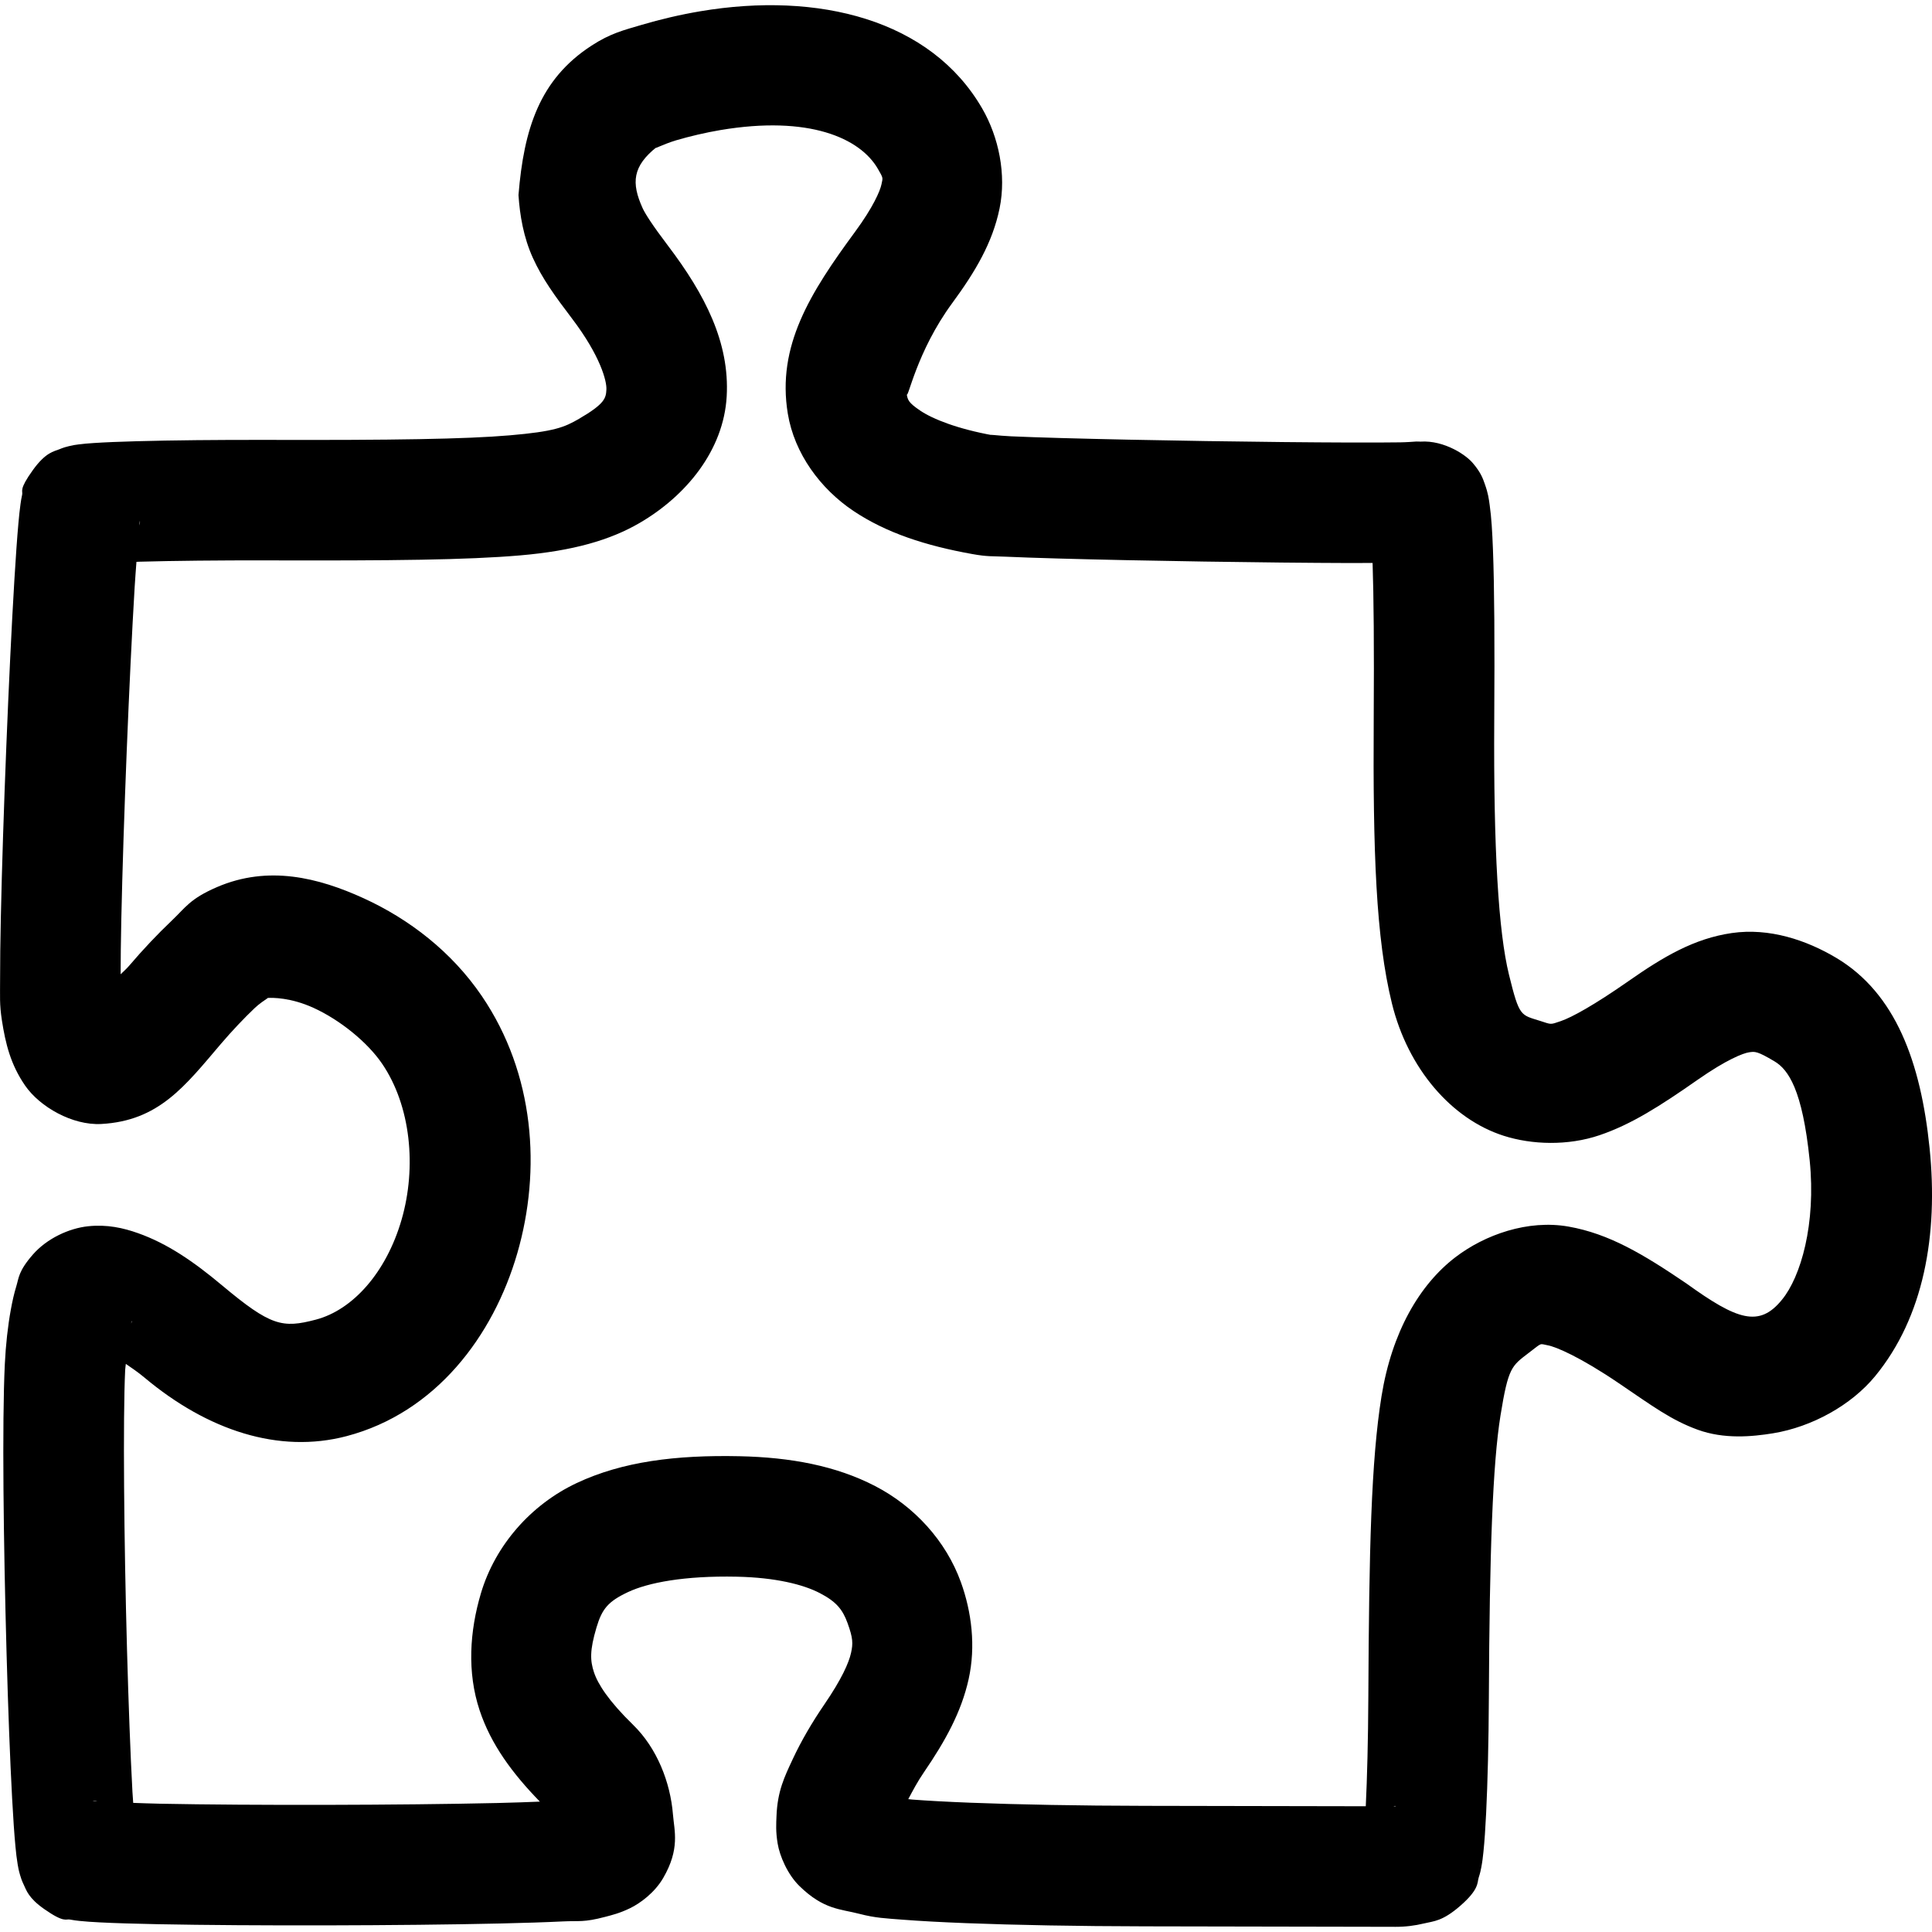
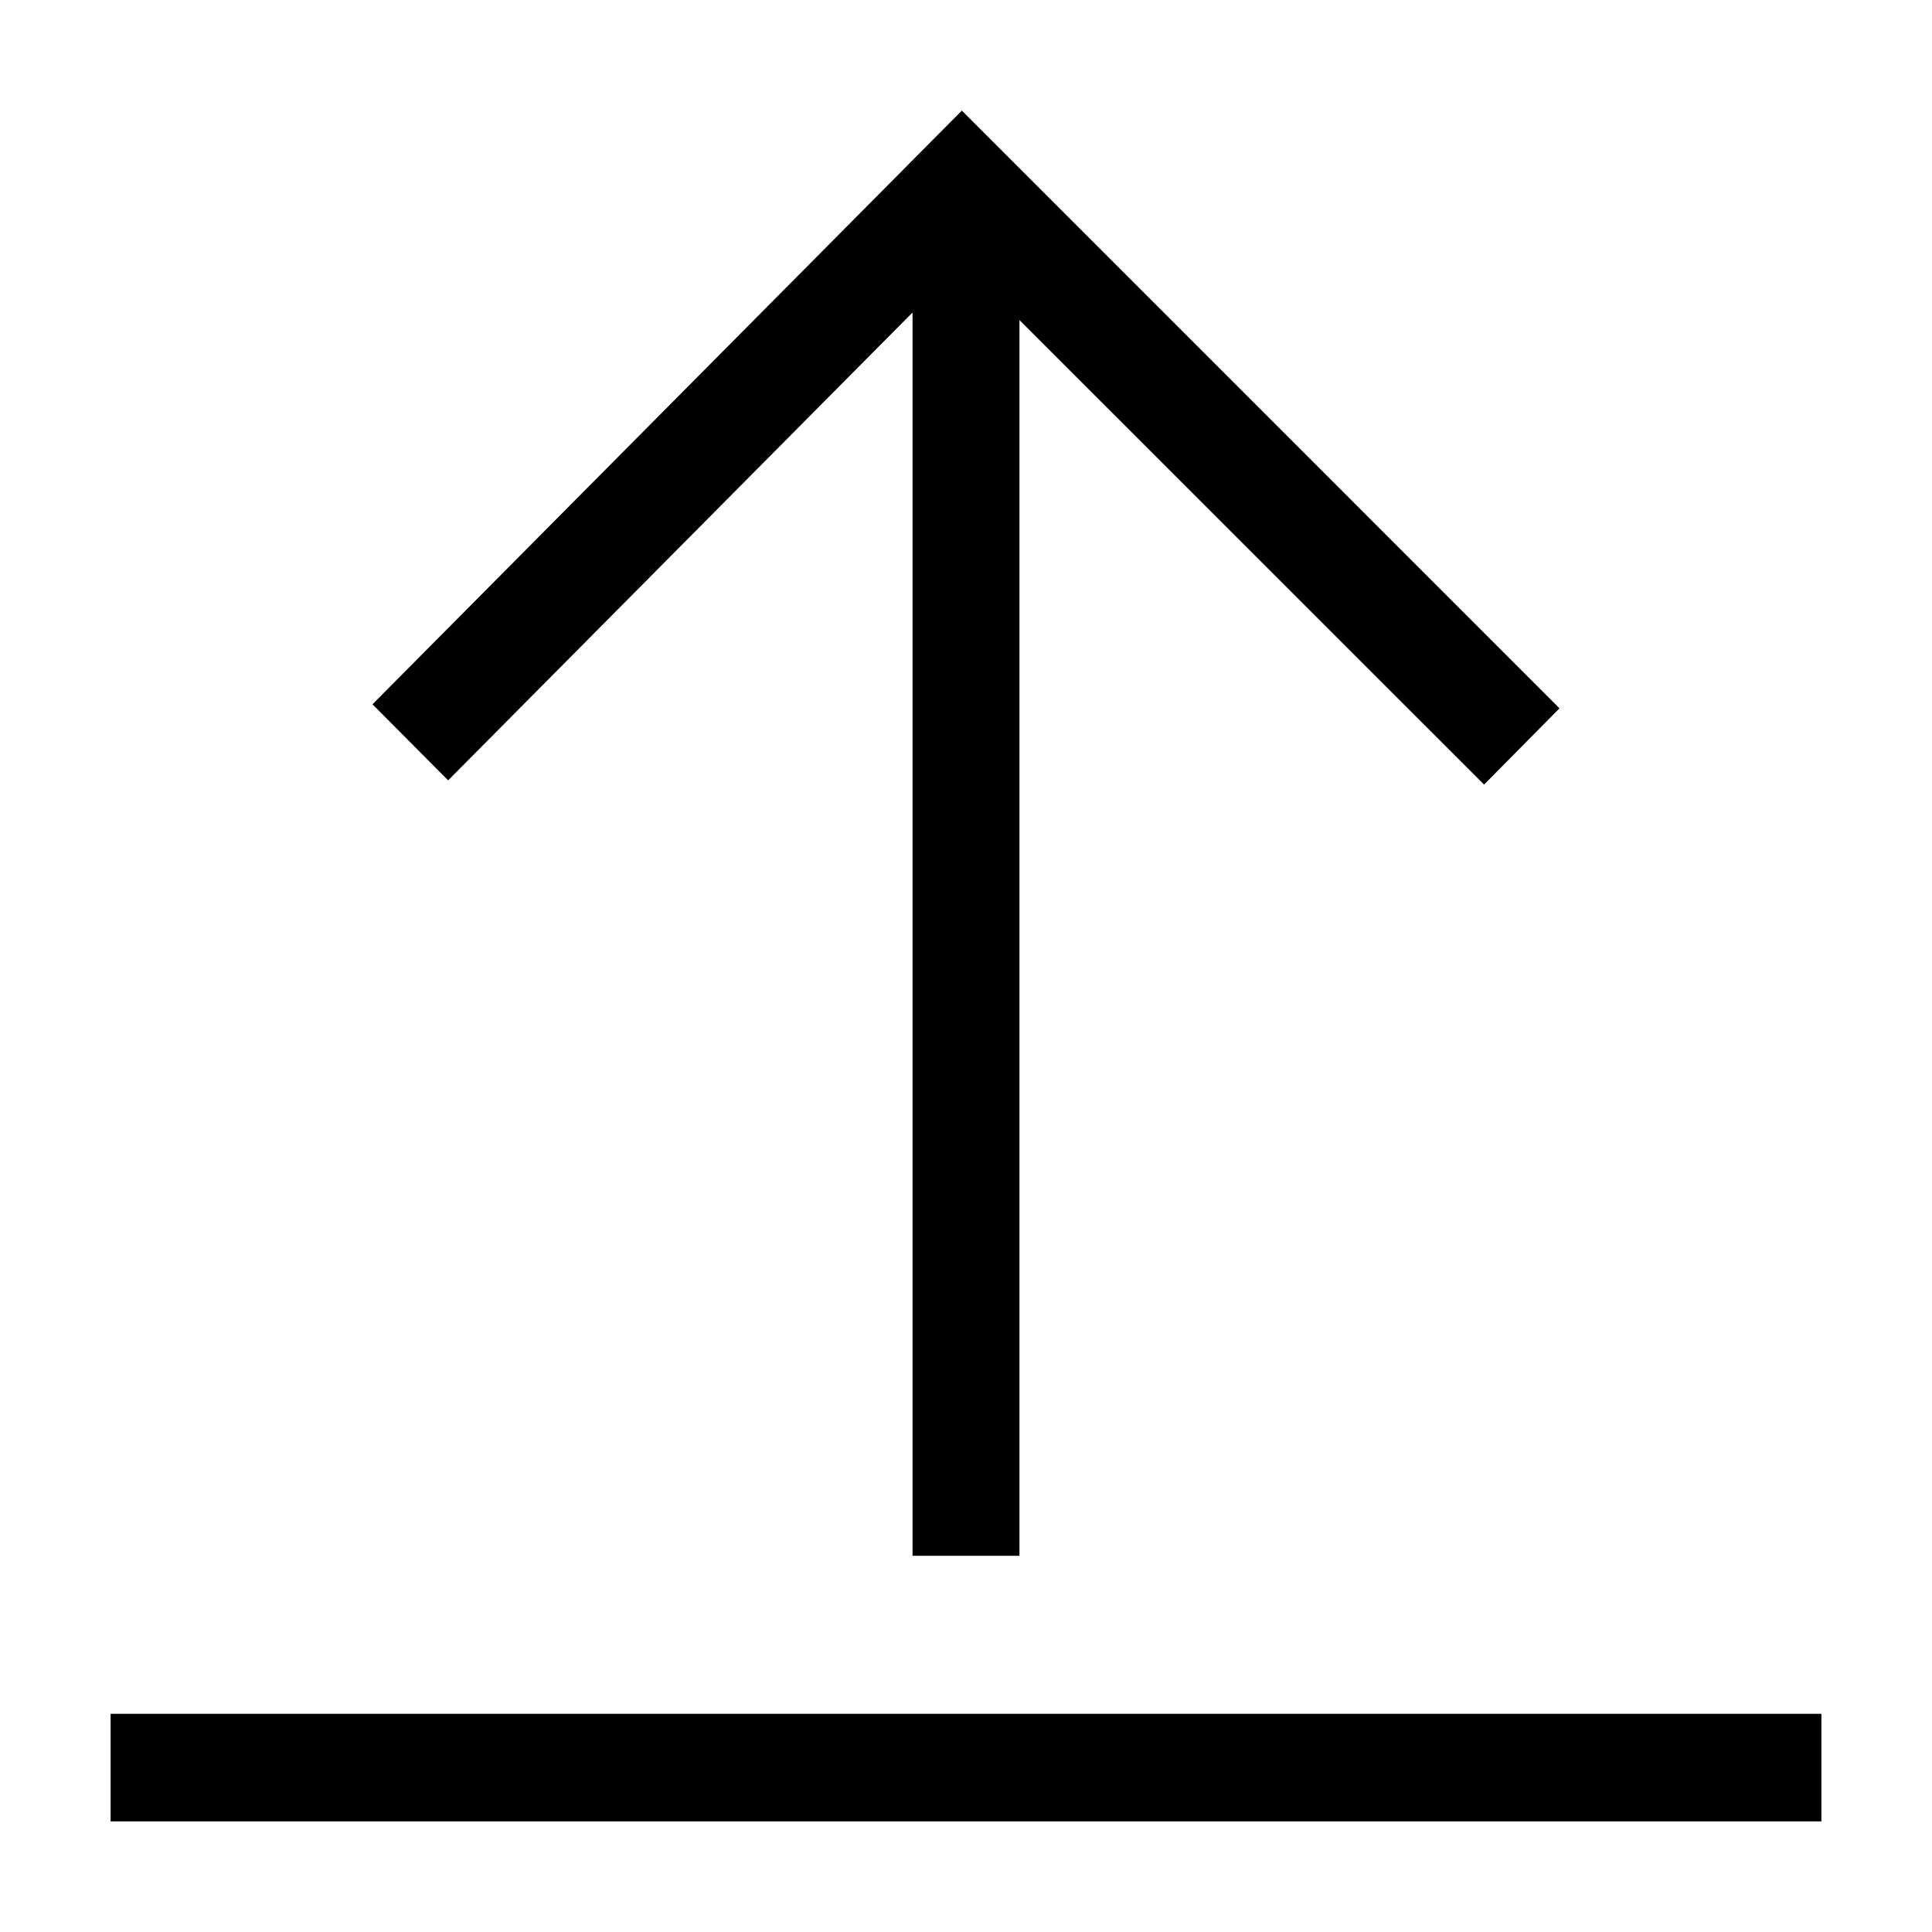
- <svg xmlns="http://www.w3.org/2000/svg" width="400" height="400" viewBox="0 0 400 400" id="svg2" version="1.1">
+ <svg xmlns="http://www.w3.org/2000/svg" width="426.667" height="426.667" viewBox="0 0 400 400" id="svg2" version="1.1">
  <defs id="defs4" />
  <g id="layer1" transform="translate(0,-652.3622)">
-     <path style="color:#000000;font-style:normal;font-variant:normal;font-weight:normal;font-stretch:normal;font-size:medium;line-height:normal;font-family:sans-serif;text-indent:0;text-align:start;text-decoration:none;text-decoration-line:none;text-decoration-style:solid;text-decoration-color:#000000;letter-spacing:normal;word-spacing:normal;text-transform:none;direction:ltr;block-progression:tb;writing-mode:lr-tb;baseline-shift:baseline;text-anchor:start;white-space:normal;clip-rule:nonzero;display:inline;overflow:visible;visibility:visible;opacity:1;isolation:auto;mix-blend-mode:normal;color-interpolation:sRGB;color-interpolation-filters:linearRGB;solid-color:#000000;solid-opacity:1;fill:#000000;fill-opacity:1;fill-rule:nonzero;stroke:none;stroke-width:24.95;stroke-linecap:butt;stroke-linejoin:miter;stroke-miterlimit:4;stroke-dasharray:none;stroke-dashoffset:0;stroke-opacity:1;color-rendering:auto;image-rendering:auto;shape-rendering:auto;text-rendering:auto;enable-background:accumulate" d="m 288.759,1051.289 c -1.807,-0.01 -25.341,-0.054 -51.693,-0.098 -13.916,-0.023 -26.87,-0.265 -37.055,-0.662 -5.092,-0.198 -9.484,-0.434 -13.049,-0.711 -3.565,-0.277 -5.707,-0.35 -9.006,-1.209 -3.964,-1.033 -7.385,-0.838 -12.422,-5.744 -2.519,-2.453 -4.114,-6.289 -4.533,-8.824 -0.419,-2.535 -0.292,-4.124 -0.238,-5.617 0.187,-5.239 1.674,-8.234 3.391,-11.908 1.716,-3.674 3.929,-7.485 6.545,-11.309 3.564,-5.208 5.049,-8.595 5.492,-10.598 0.443,-2.003 0.417,-3.077 -0.713,-6.201 -1.03,-2.849 -2.358,-4.454 -5.764,-6.221 -3.405,-1.766 -9.124,-3.217 -17.154,-3.387 -10.896,-0.23 -18.411,1.244 -22.543,3.189 -4.132,1.946 -5.376,3.479 -6.525,7.344 -1.413,4.749 -1.313,6.858 -0.514,9.264 0.799,2.406 2.981,5.885 8.109,10.883 4.921,4.796 7.707,11.869 8.242,18.545 0.272,3.388 1.503,7.112 -2.033,13.178 -1.768,3.033 -4.769,5.232 -6.891,6.252 -2.122,1.02 -3.628,1.38 -5.064,1.76 -4.572,1.208 -5.377,0.785 -8.838,0.957 -3.461,0.172 -7.862,0.312 -12.947,0.428 -10.171,0.232 -23.042,0.362 -35.801,0.389 -12.758,0.026 -25.381,-0.052 -35.07,-0.242 -4.845,-0.095 -8.936,-0.216 -12.078,-0.379 -1.571,-0.081 -2.881,-0.167 -4.127,-0.299 -0.623,-0.066 -1.208,-0.133 -2.031,-0.289 -0.823,-0.156 -1.127,0.753 -5.324,-2.188 -3.238,-2.268 -3.677,-3.91 -4.162,-4.916 -0.485,-1.006 -0.66,-1.609 -0.809,-2.113 -0.297,-1.008 -0.394,-1.601 -0.496,-2.201 -0.204,-1.2 -0.325,-2.299 -0.451,-3.615 -0.253,-2.633 -0.476,-5.987 -0.695,-10.025 -0.439,-8.077 -0.841,-18.781 -1.156,-30.15 -0.63,-22.738 -0.946,-47.613 -0.357,-59.801 0.194,-4.009 0.624,-7.854 1.242,-11.256 0.309,-1.701 0.652,-3.273 1.152,-4.906 0.5,-1.633 0.407,-3.056 3.395,-6.486 2.915,-3.348 7.507,-5.464 11.455,-5.877 3.948,-0.413 7.29,0.348 10.332,1.428 6.084,2.16 11.461,5.838 17.393,10.803 10.096,8.451 12.49,8.927 19.445,7.096 7.658,-2.016 14.578,-9.797 17.729,-20.688 3.151,-10.89 1.909,-23.563 -4.021,-32.279 -3.066,-4.506 -8.76,-9.086 -14.18,-11.564 -4.814,-2.201 -8.579,-2.107 -9.463,-2.072 -0.72,0.493 -1.815,1.217 -2.752,2.105 -2.092,1.983 -4.696,4.719 -7.004,7.428 -7.471,8.77 -12.836,15.914 -24.754,16.568 -5.959,0.327 -12.721,-3.545 -15.752,-7.928 -3.031,-4.382 -4.08,-8.744 -4.822,-13.525 -0.524,-3.375 -0.367,-5.01 -0.375,-8.51 -0.008,-3.5 0.05,-7.912 0.158,-12.975 0.216,-10.126 0.632,-22.821 1.135,-35.354 0.503,-12.533 1.093,-24.883 1.664,-34.34 0.285,-4.728 0.563,-8.716 0.838,-11.764 0.138,-1.524 0.268,-2.79 0.436,-3.982 0.084,-0.596 0.169,-1.153 0.34,-1.93 0.171,-0.776 -0.743,-0.967 2.211,-5.072 2.683,-3.729 4.406,-3.865 5.412,-4.285 1.006,-0.42 1.563,-0.55 2.031,-0.664 0.936,-0.229 1.456,-0.293 1.988,-0.363 1.064,-0.141 2.026,-0.216 3.186,-0.293 2.319,-0.154 5.289,-0.274 8.893,-0.373 7.208,-0.198 16.862,-0.303 27.391,-0.275 25.425,0.066 40.659,-0.157 49.844,-0.945 9.185,-0.788 11.283,-1.649 14.32,-3.414 5.41,-3.144 5.582,-4.303 5.682,-6.057 0.1,-1.753 -1.239,-6.965 -7.127,-14.719 -3.566,-4.697 -6.136,-8.233 -8.088,-12.527 -1.952,-4.294 -2.712,-8.87 -2.986,-13.031 1.116,-13.717 4.372,-23.936 15.094,-30.918 3.979,-2.591 6.699,-3.219 10.455,-4.332 3.756,-1.113 7.944,-2.102 12.115,-2.805 l 0.002,0 c 24.387,-4.104 47.705,1.684 58.367,20.18 3.379,5.861 5.021,13.588 3.568,20.654 -1.453,7.066 -5.014,13.086 -9.801,19.596 -7.416,10.085 -9.197,20.149 -9.418,18.822 l 0,0.002 c 0.194,1.179 0.292,1.756 2.842,3.465 2.551,1.71 7.651,3.761 15.143,5.105 -1.861,-0.334 0.986,0.064 3.609,0.182 2.624,0.118 6.214,0.241 10.404,0.359 8.381,0.237 19.189,0.458 29.977,0.625 10.787,0.167 21.568,0.28 29.895,0.303 4.163,0.011 7.72,7e-5 10.299,-0.037 2.579,-0.037 5.691,-0.436 3.281,-0.043 4.93,-0.804 9.982,2.27 11.732,4.312 1.751,2.043 2.133,3.334 2.494,4.334 0.721,2.001 0.842,3.118 1.021,4.408 0.36,2.58 0.532,5.437 0.678,9.295 0.292,7.717 0.363,19.123 0.264,35.139 -0.168,26.969 0.883,43.934 3.049,52.766 2.166,8.831 2.414,8.281 6.506,9.59 2.351,0.752 1.979,0.789 4.223,0.025 2.244,-0.764 6.871,-3.287 14.074,-8.322 7.204,-5.036 13.562,-8.782 21.322,-9.91 7.761,-1.128 15.455,1.45 21.648,5.145 12.267,7.318 17.492,21.56 19.309,39.371 1.835,17.994 -1.199,34.986 -11.287,47.244 -4.913,5.97 -13.042,10.491 -21.119,11.809 -4.323,0.705 -10.136,1.258 -15.625,-0.746 -5.489,-2.004 -9.319,-4.875 -16.289,-9.605 -7.956,-5.4 -13.019,-7.566 -14.762,-7.873 -1.743,-0.307 -0.998,-0.653 -3.928,1.592 -3.514,2.692 -4.215,2.95 -5.826,12.939 -1.612,9.99 -2.265,28.084 -2.412,58.588 -0.043,9.041 -0.251,17.389 -0.562,23.746 -0.156,3.179 -0.331,5.83 -0.559,8.027 -0.114,1.099 -0.225,2.049 -0.443,3.191 -0.109,0.571 -0.225,1.17 -0.547,2.154 -0.322,0.984 0.175,2.36 -3.828,5.838 -3.688,3.203 -5.455,3.144 -7.439,3.621 -1.985,0.477 -3.9,0.722 -6.109,0.711 z m -0.281,-24.949 c 0.021,10e-5 0.386,-10e-5 0.404,0 -0.11,-6e-4 0.219,-0.036 0.158,-0.021 -0.031,0.01 -0.125,-0.137 -0.562,0.021 z m -5.709,-0.012 c 0.281,-5.812 0.488,-13.798 0.529,-22.449 0.148,-30.753 0.587,-49.154 2.73,-62.439 2.143,-13.286 7.86,-23.086 15.285,-28.773 6.103,-4.675 15.022,-7.836 23.428,-6.355 8.405,1.48 15.465,5.705 24.443,11.799 10.463,7.54 15.051,9.166 19.76,3.334 3.868,-4.7 7.079,-15.635 5.73,-28.859 -1.492,-14.634 -4.439,-18.786 -7.27,-20.475 -3.636,-2.169 -4.073,-2.056 -5.279,-1.881 -1.206,0.175 -4.65,1.498 -10.615,5.668 -7.858,5.493 -13.763,9.257 -20.332,11.492 -6.569,2.236 -14.032,1.985 -19.863,0.119 -10.786,-3.451 -19.822,-13.903 -23.135,-27.41 -3.313,-13.507 -3.937,-31.319 -3.766,-58.865 0.094,-15.061 -0.003,-25.333 -0.234,-32.32 -1.6,0.004 -2.812,0.022 -4.654,0.018 -8.494,-0.023 -19.343,-0.136 -30.213,-0.305 -10.87,-0.168 -21.748,-0.391 -30.295,-0.633 -4.273,-0.121 -7.956,-0.246 -10.82,-0.375 -2.864,-0.129 -3.718,0.023 -6.895,-0.547 -9.631,-1.728 -17.801,-4.365 -24.625,-8.938 -6.824,-4.573 -12.211,-11.873 -13.572,-20.137 -2.307,-14.008 4.615,-24.984 13.938,-37.66 3.737,-5.081 5.178,-8.45 5.463,-9.838 0.285,-1.388 0.402,-1.179 -0.746,-3.17 -3.683,-6.389 -14.284,-11.121 -32.609,-8.037 l -0.002,0 c -3.034,0.511 -6.459,1.318 -9.168,2.121 -2.709,0.803 -5.303,2.214 -3.928,1.318 -5.121,4.041 -5.378,7.478 -3.012,12.719 0.505,1.111 1.981,3.463 5.246,7.764 7.697,10.138 12.799,20.091 12.166,31.223 -0.633,11.132 -8.364,20.581 -18.055,26.213 -6.067,3.526 -13.702,5.755 -24.723,6.701 -11.021,0.946 -26.469,1.102 -52.043,1.035 -10.319,-0.027 -19.804,0.08 -26.641,0.268 -0.32,0.009 -0.434,0.022 -0.742,0.031 -0.126,1.795 -0.241,3.068 -0.373,5.258 -0.554,9.183 -1.14,21.43 -1.639,33.838 -0.498,12.407 -0.91,24.996 -1.121,34.883 -0.097,4.554 -0.138,8.333 -0.141,11.41 0.596,-0.606 1.127,-1.021 1.75,-1.752 2.909,-3.415 5.981,-6.65 8.83,-9.352 2.849,-2.701 3.74,-4.513 9.352,-6.936 10.612,-4.582 21.01,-1.98 30.406,2.316 9.396,4.297 18.195,11.052 24.432,20.219 10.968,16.12 12.338,36.039 7.359,53.248 -4.979,17.209 -16.93,33.033 -35.342,37.881 -14.041,3.697 -28.802,-1.199 -41.814,-12.092 -1.467,-1.228 -2.644,-1.989 -3.898,-2.867 -0.031,0.452 -0.113,0.782 -0.135,1.234 -0.48,9.951 -0.242,35.478 0.379,57.906 0.311,11.214 0.708,21.784 1.127,29.486 0.053,0.969 0.103,1.39 0.156,2.264 1.891,0.059 3.268,0.128 5.598,0.174 9.394,0.185 21.905,0.263 34.527,0.236 12.622,-0.026 25.379,-0.157 35.283,-0.383 3.546,-0.081 6.137,-0.184 8.789,-0.287 -5.673,-5.831 -10.118,-11.81 -12.475,-18.902 -2.623,-7.893 -2.068,-16.373 0.275,-24.248 2.943,-9.891 10.327,-18.335 19.809,-22.801 9.482,-4.466 20.565,-5.838 33.701,-5.561 10.608,0.224 20.017,1.984 28.113,6.184 8.096,4.199 14.641,11.314 17.74,19.881 2.237,6.183 3.113,13.294 1.611,20.078 -1.501,6.784 -4.807,12.785 -9.264,19.297 -1.371,2.004 -2.292,3.788 -3.238,5.559 0.507,0.054 0.29,0.044 0.848,0.088 3.061,0.238 7.207,0.464 12.086,0.654 9.757,0.38 22.475,0.622 36.123,0.644 23.243,0.038 39.467,0.069 45.662,0.086 z m -262.611,-0.998 c -0.618,-0.17 -0.847,-0.076 -0.996,-0.068 0.166,0.017 0.695,0.045 0.996,0.068 z m 6.988,-98.959 c 0.223,-0.476 0.143,-0.591 0.104,-0.461 -0.016,0.052 -0.076,0.356 -0.104,0.461 z m 1.703,-165.213 c 0.194,-0.624 0.1,-0.846 0.105,-0.986 -0.022,0.159 -0.072,0.695 -0.105,0.986 z" id="path4254" />
+     <path class="path1" d="M 199.141,675.261 77.121,798.178 92.781,813.925 188.931,717.063 V 974.473 h 22.138 V 718.624 l 96.192,96.176 15.618,-15.789 z M 22.899,1007.184 v 22.279 H 377.101 v -22.279 z" id="path6" style="stroke-width:0.346" />
  </g>
</svg>
